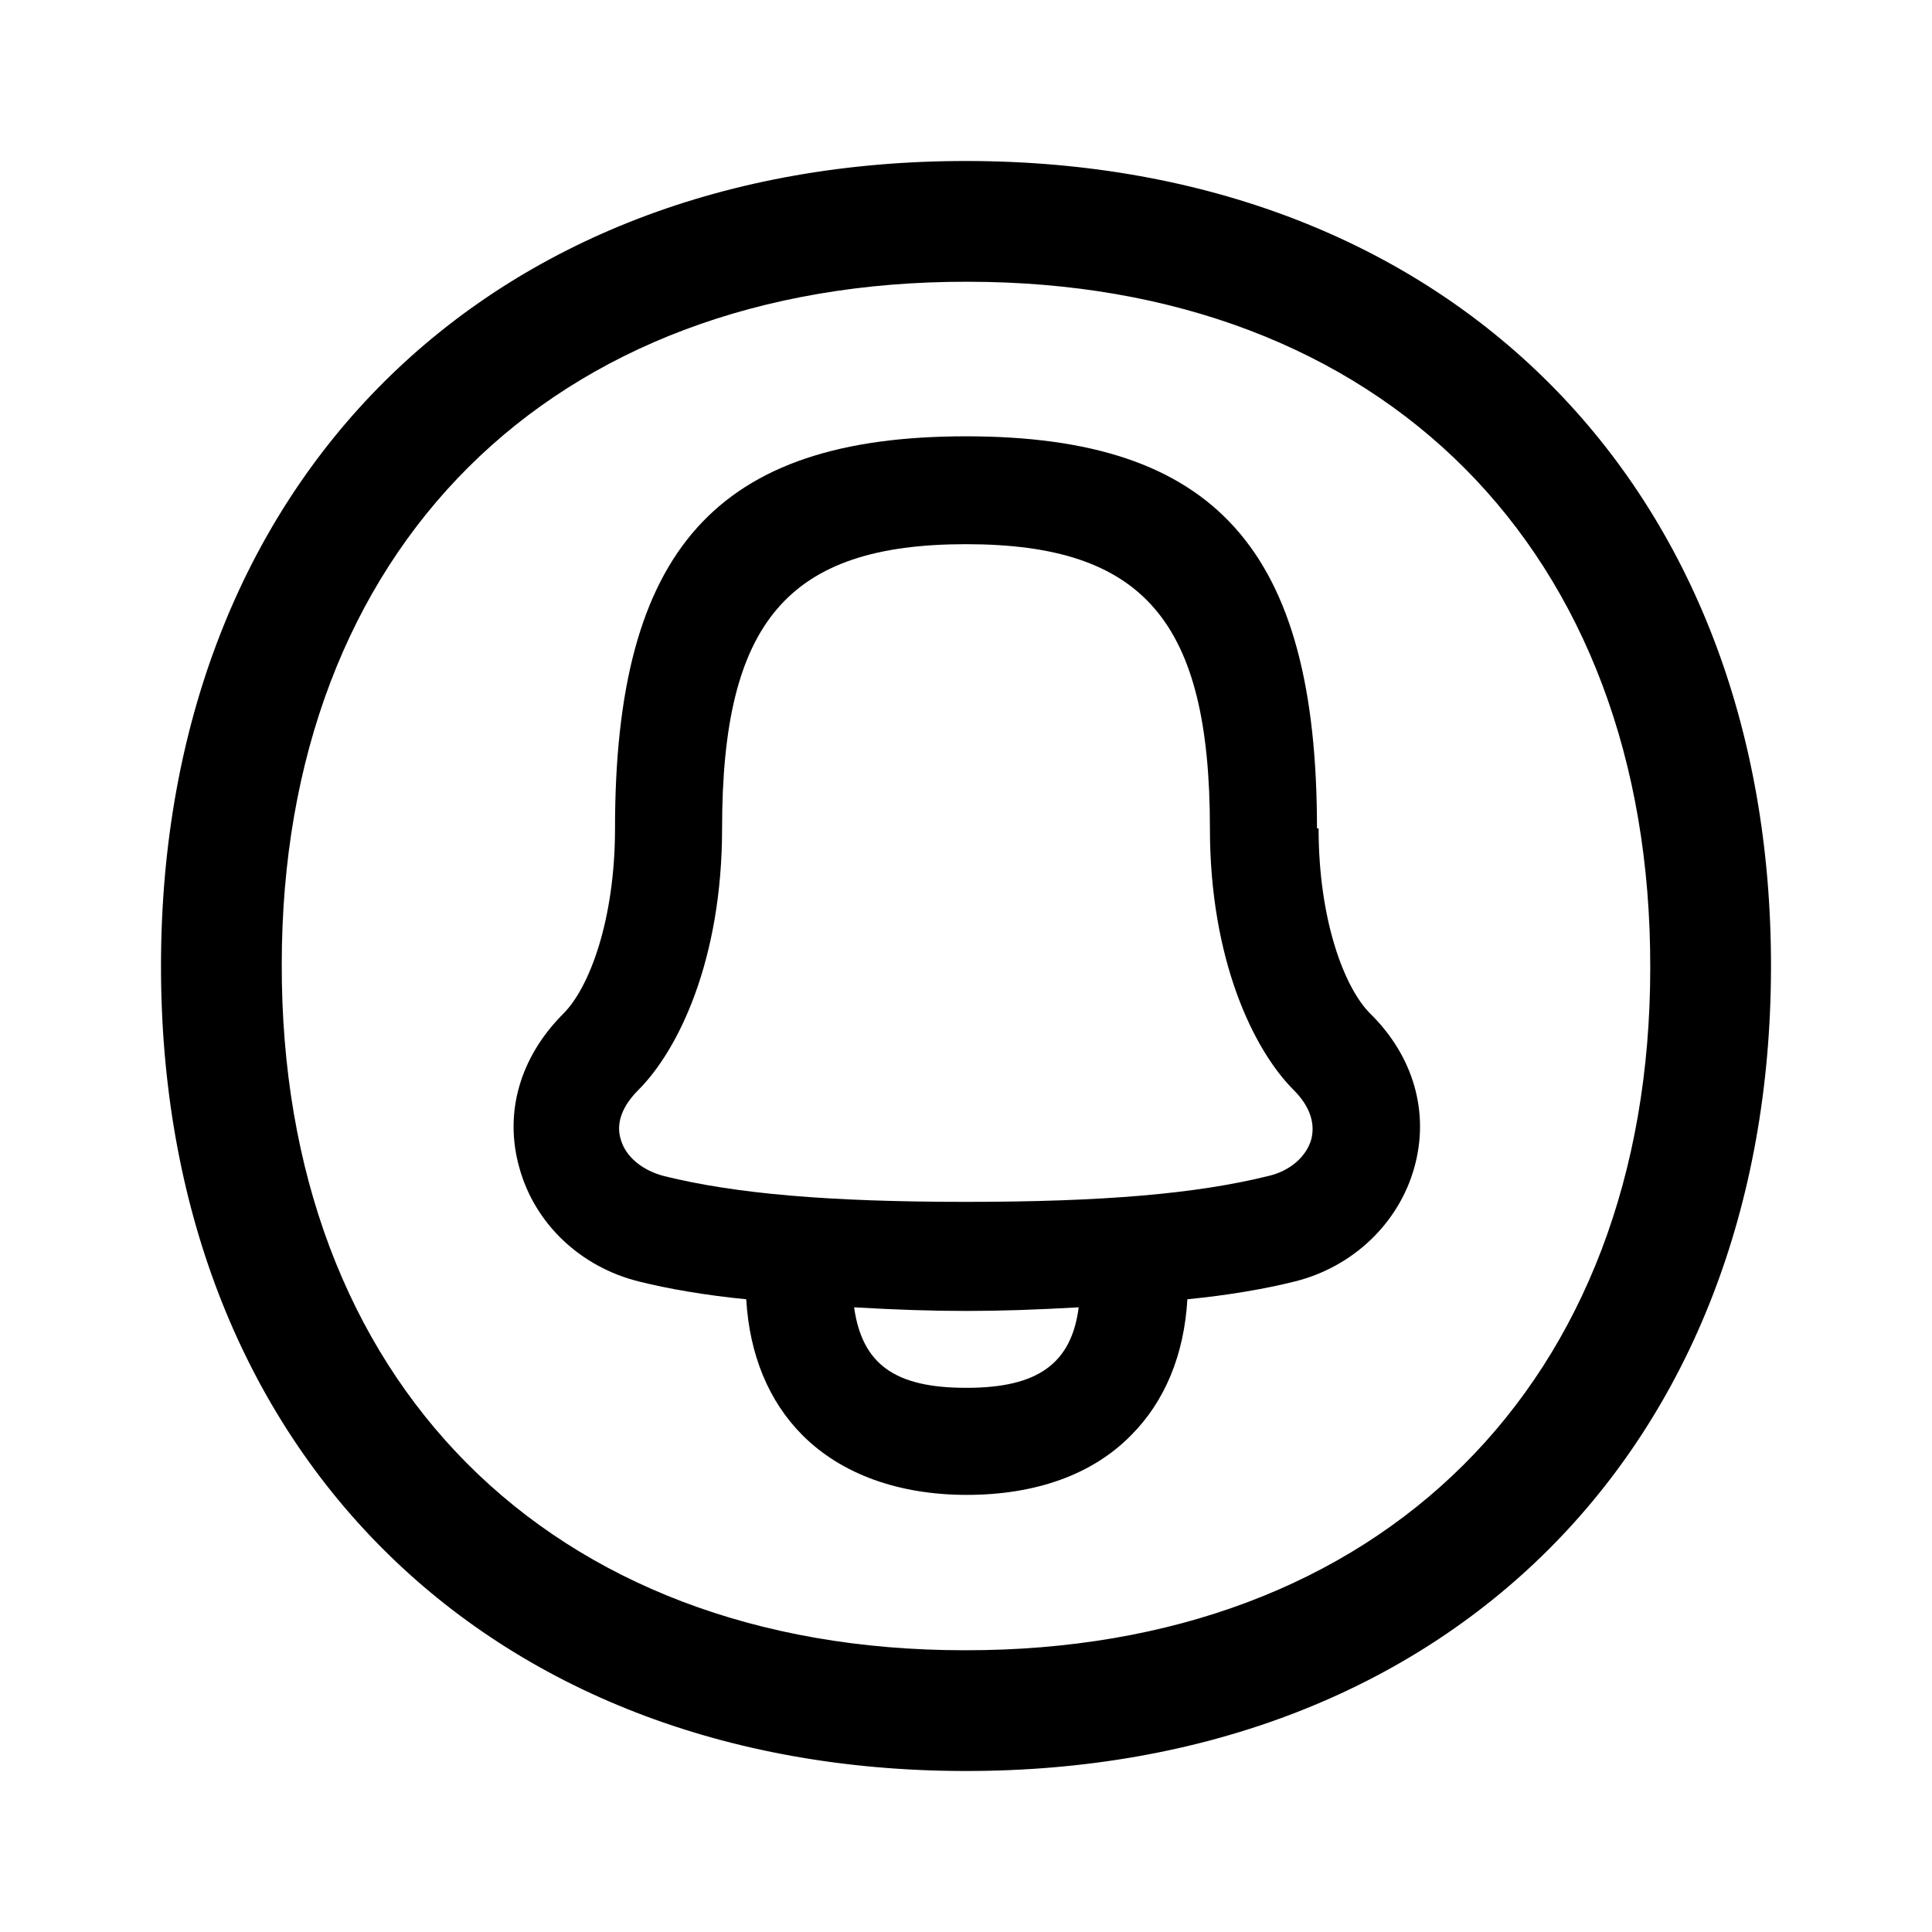
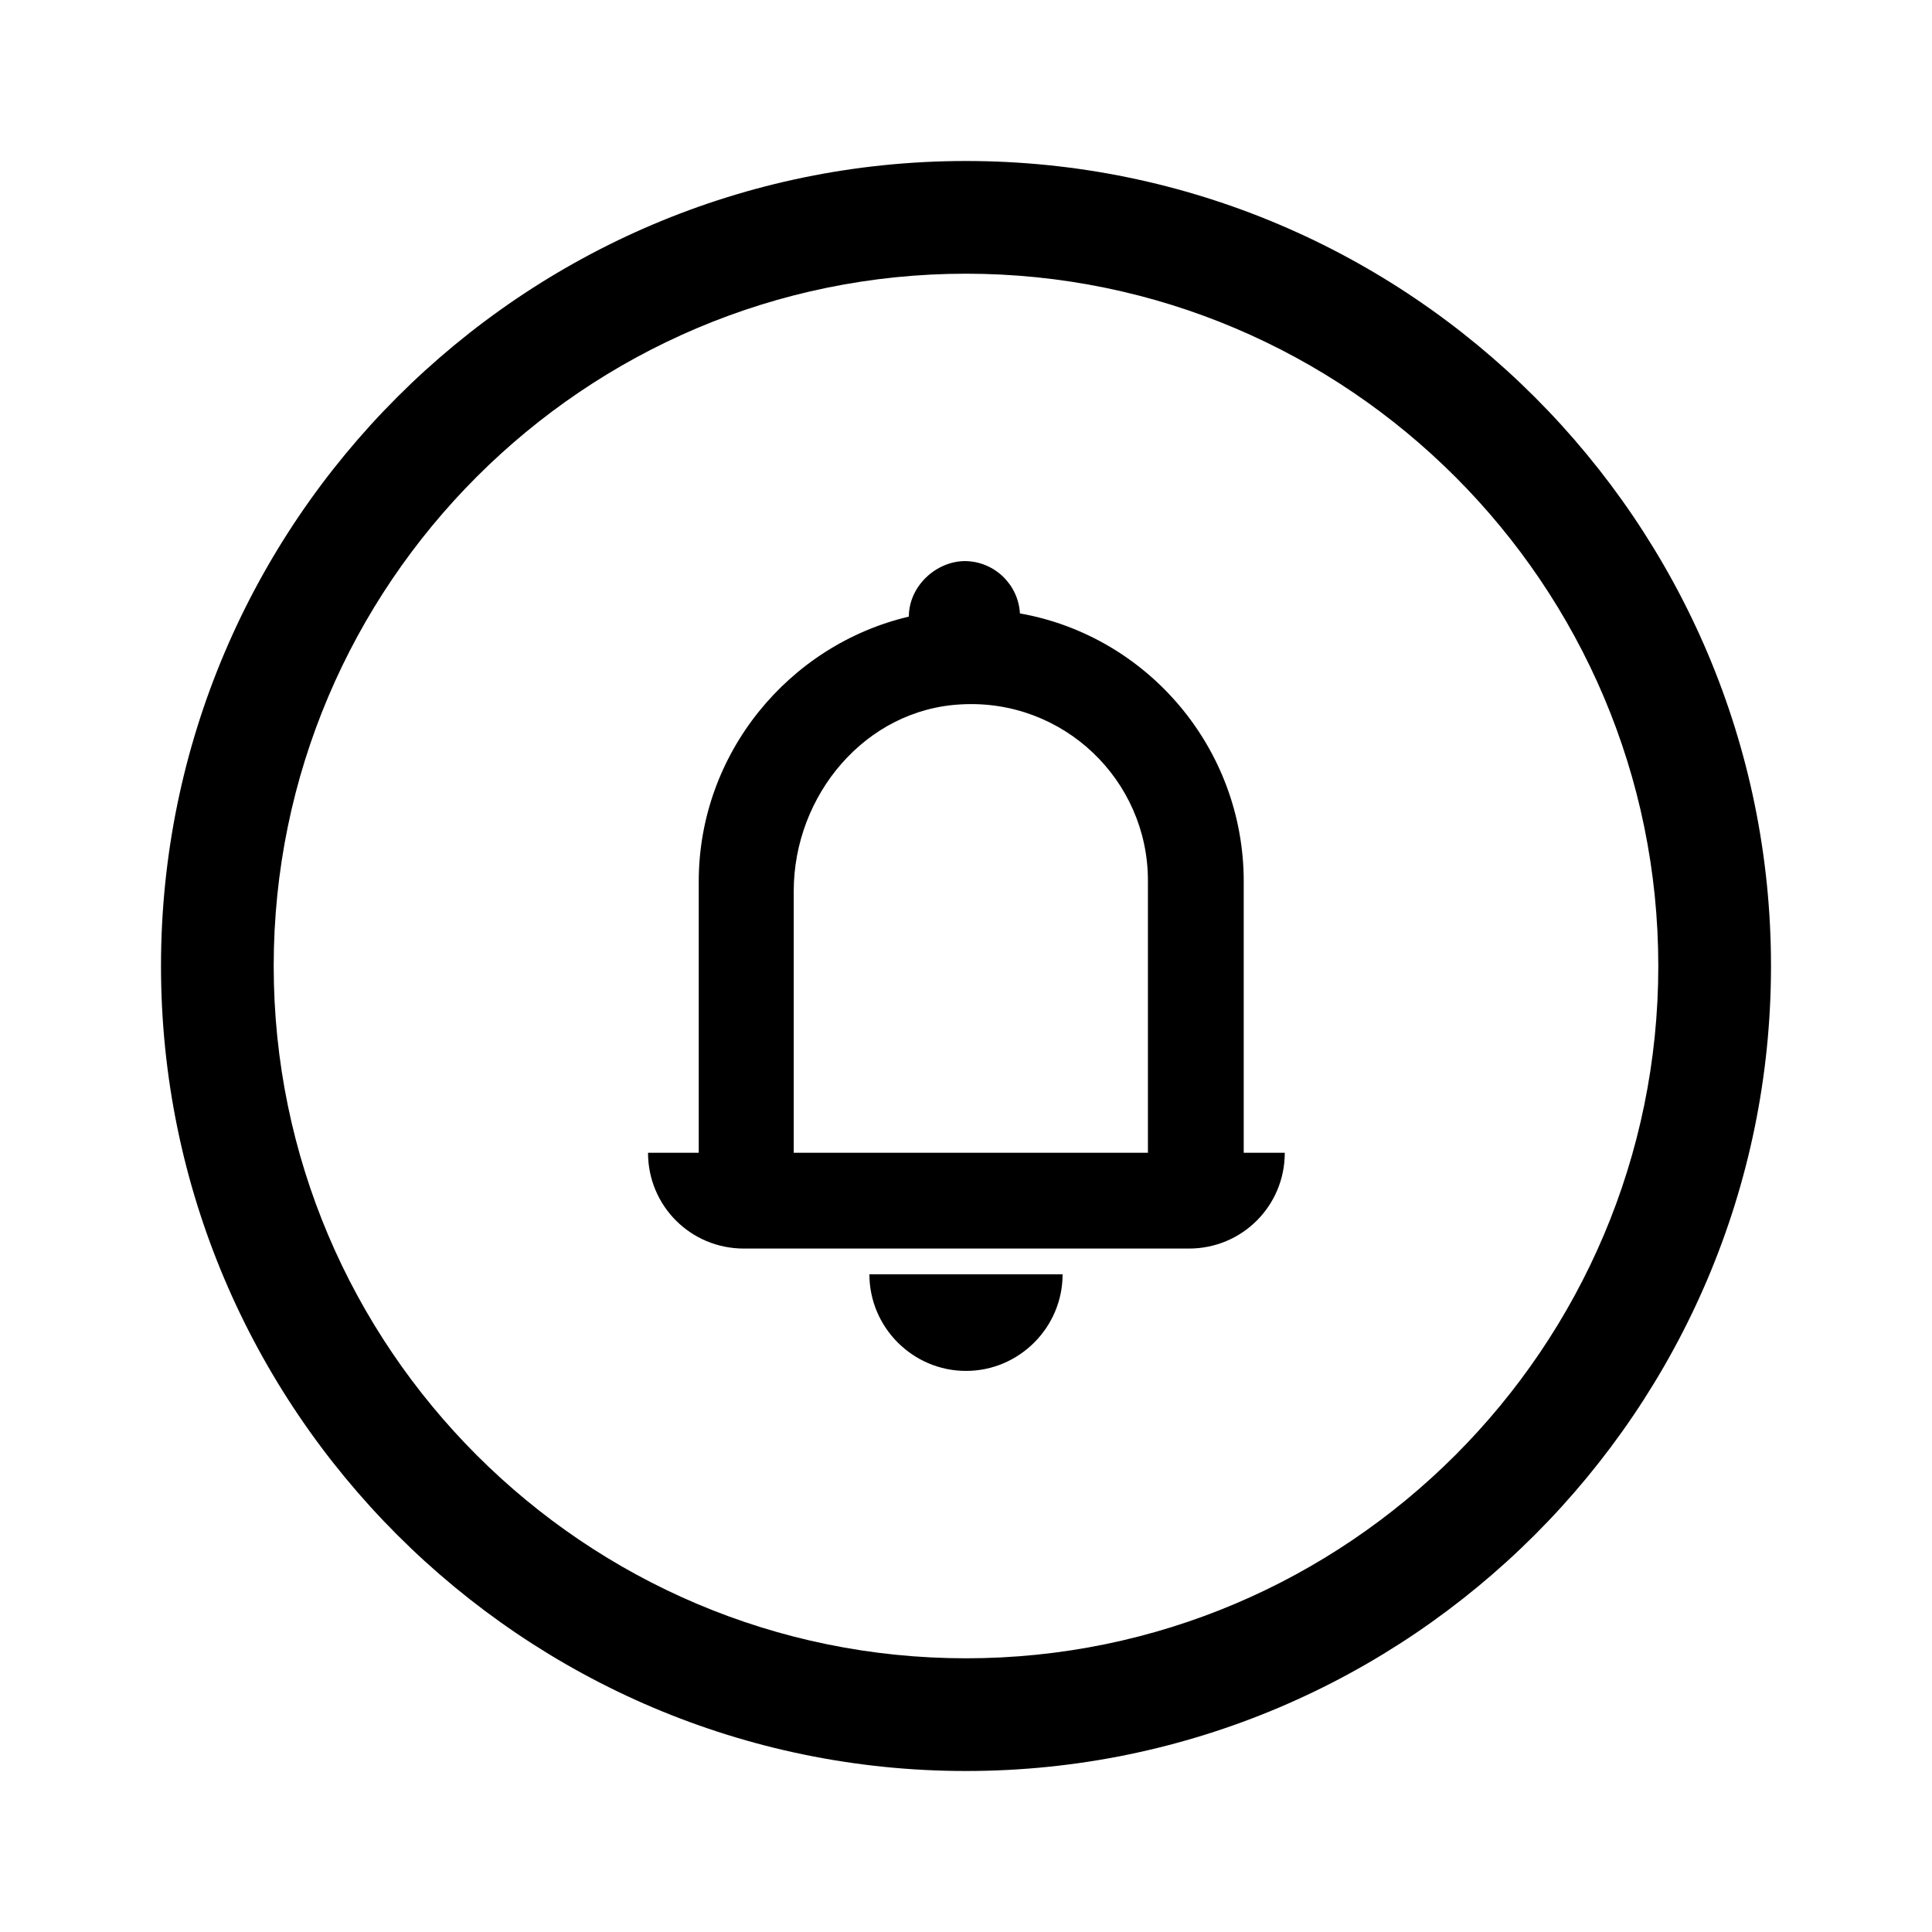
<svg viewBox="0 0 24 24">
-   <path fill="currentColor" d="M12.02 2C6.04 1.99 2.01 6 2 11.98S6 21.99 11.98 22 21.99 18 22 12.02 18 2.01 12.02 2m-.04 18.5c-5.16 0-8.49-3.35-8.48-8.52 0-5.16 3.35-8.49 8.52-8.48 5.16 0 8.49 3.35 8.48 8.52 0 5.16-3.35 8.49-8.52 8.48" />
-   <path fill="currentColor" d="M16.36 10.29c0-3.46-1.26-4.87-4.36-4.87s-4.36 1.41-4.36 4.87c0 1.14-.32 1.98-.64 2.3-.54.54-.74 1.23-.55 1.91.19.7.76 1.24 1.49 1.42.36.09.82.17 1.33.22.04.69.28 1.27.7 1.69.48.48 1.19.74 2.04.74s1.56-.25 2.04-.74c.42-.42.66-1 .7-1.69.51-.05.97-.13 1.33-.22.73-.18 1.3-.73 1.49-1.42.19-.68-.01-1.38-.55-1.91-.32-.32-.64-1.16-.64-2.3zM12 6.76c2.21 0 3.03.96 3.03 3.53 0 1.63.54 2.75 1.04 3.25.2.2.27.41.22.61-.06.22-.27.4-.54.46-.89.22-2.05.32-3.75.32s-2.86-.1-3.75-.32c-.27-.07-.48-.24-.54-.46-.06-.2.02-.41.22-.61.5-.5 1.04-1.62 1.04-3.25 0-2.57.82-3.53 3.03-3.53m0 10.48c-.88 0-1.29-.29-1.39-1 1.05.06 1.73.06 2.79 0-.09.7-.51 1-1.39 1z" />
+   <path fill="currentColor" d="M15.45 14.32v-3.37c0-1.66-1.2-3.05-2.78-3.33a.69.69 0 0 0-.68-.65c-.36 0-.7.31-.7.69-1.49.35-2.61 1.7-2.61 3.29v3.37h-.63c0 .66.53 1.19 1.19 1.19h5.53c.66 0 1.19-.53 1.19-1.19zm-1.19 0h-4.4v-3.25c0-1.19.89-2.26 2.08-2.32 1.27-.07 2.32.94 2.32 2.19zm-3.46 1.51c0 .66.54 1.2 1.2 1.2s1.2-.54 1.2-1.2z" />
+   <path fill="currentColor" d="M12 2c5.51 0 10 4.49 10 10s-4.49 10-10 10S2 17.51 2 12 6.49 2 12 2m0 18.6c4.74 0 8.6-3.86 8.6-8.6S16.74 3.4 12 3.4 3.4 7.26 3.4 12s3.86 8.6 8.6 8.6" />
</svg>
